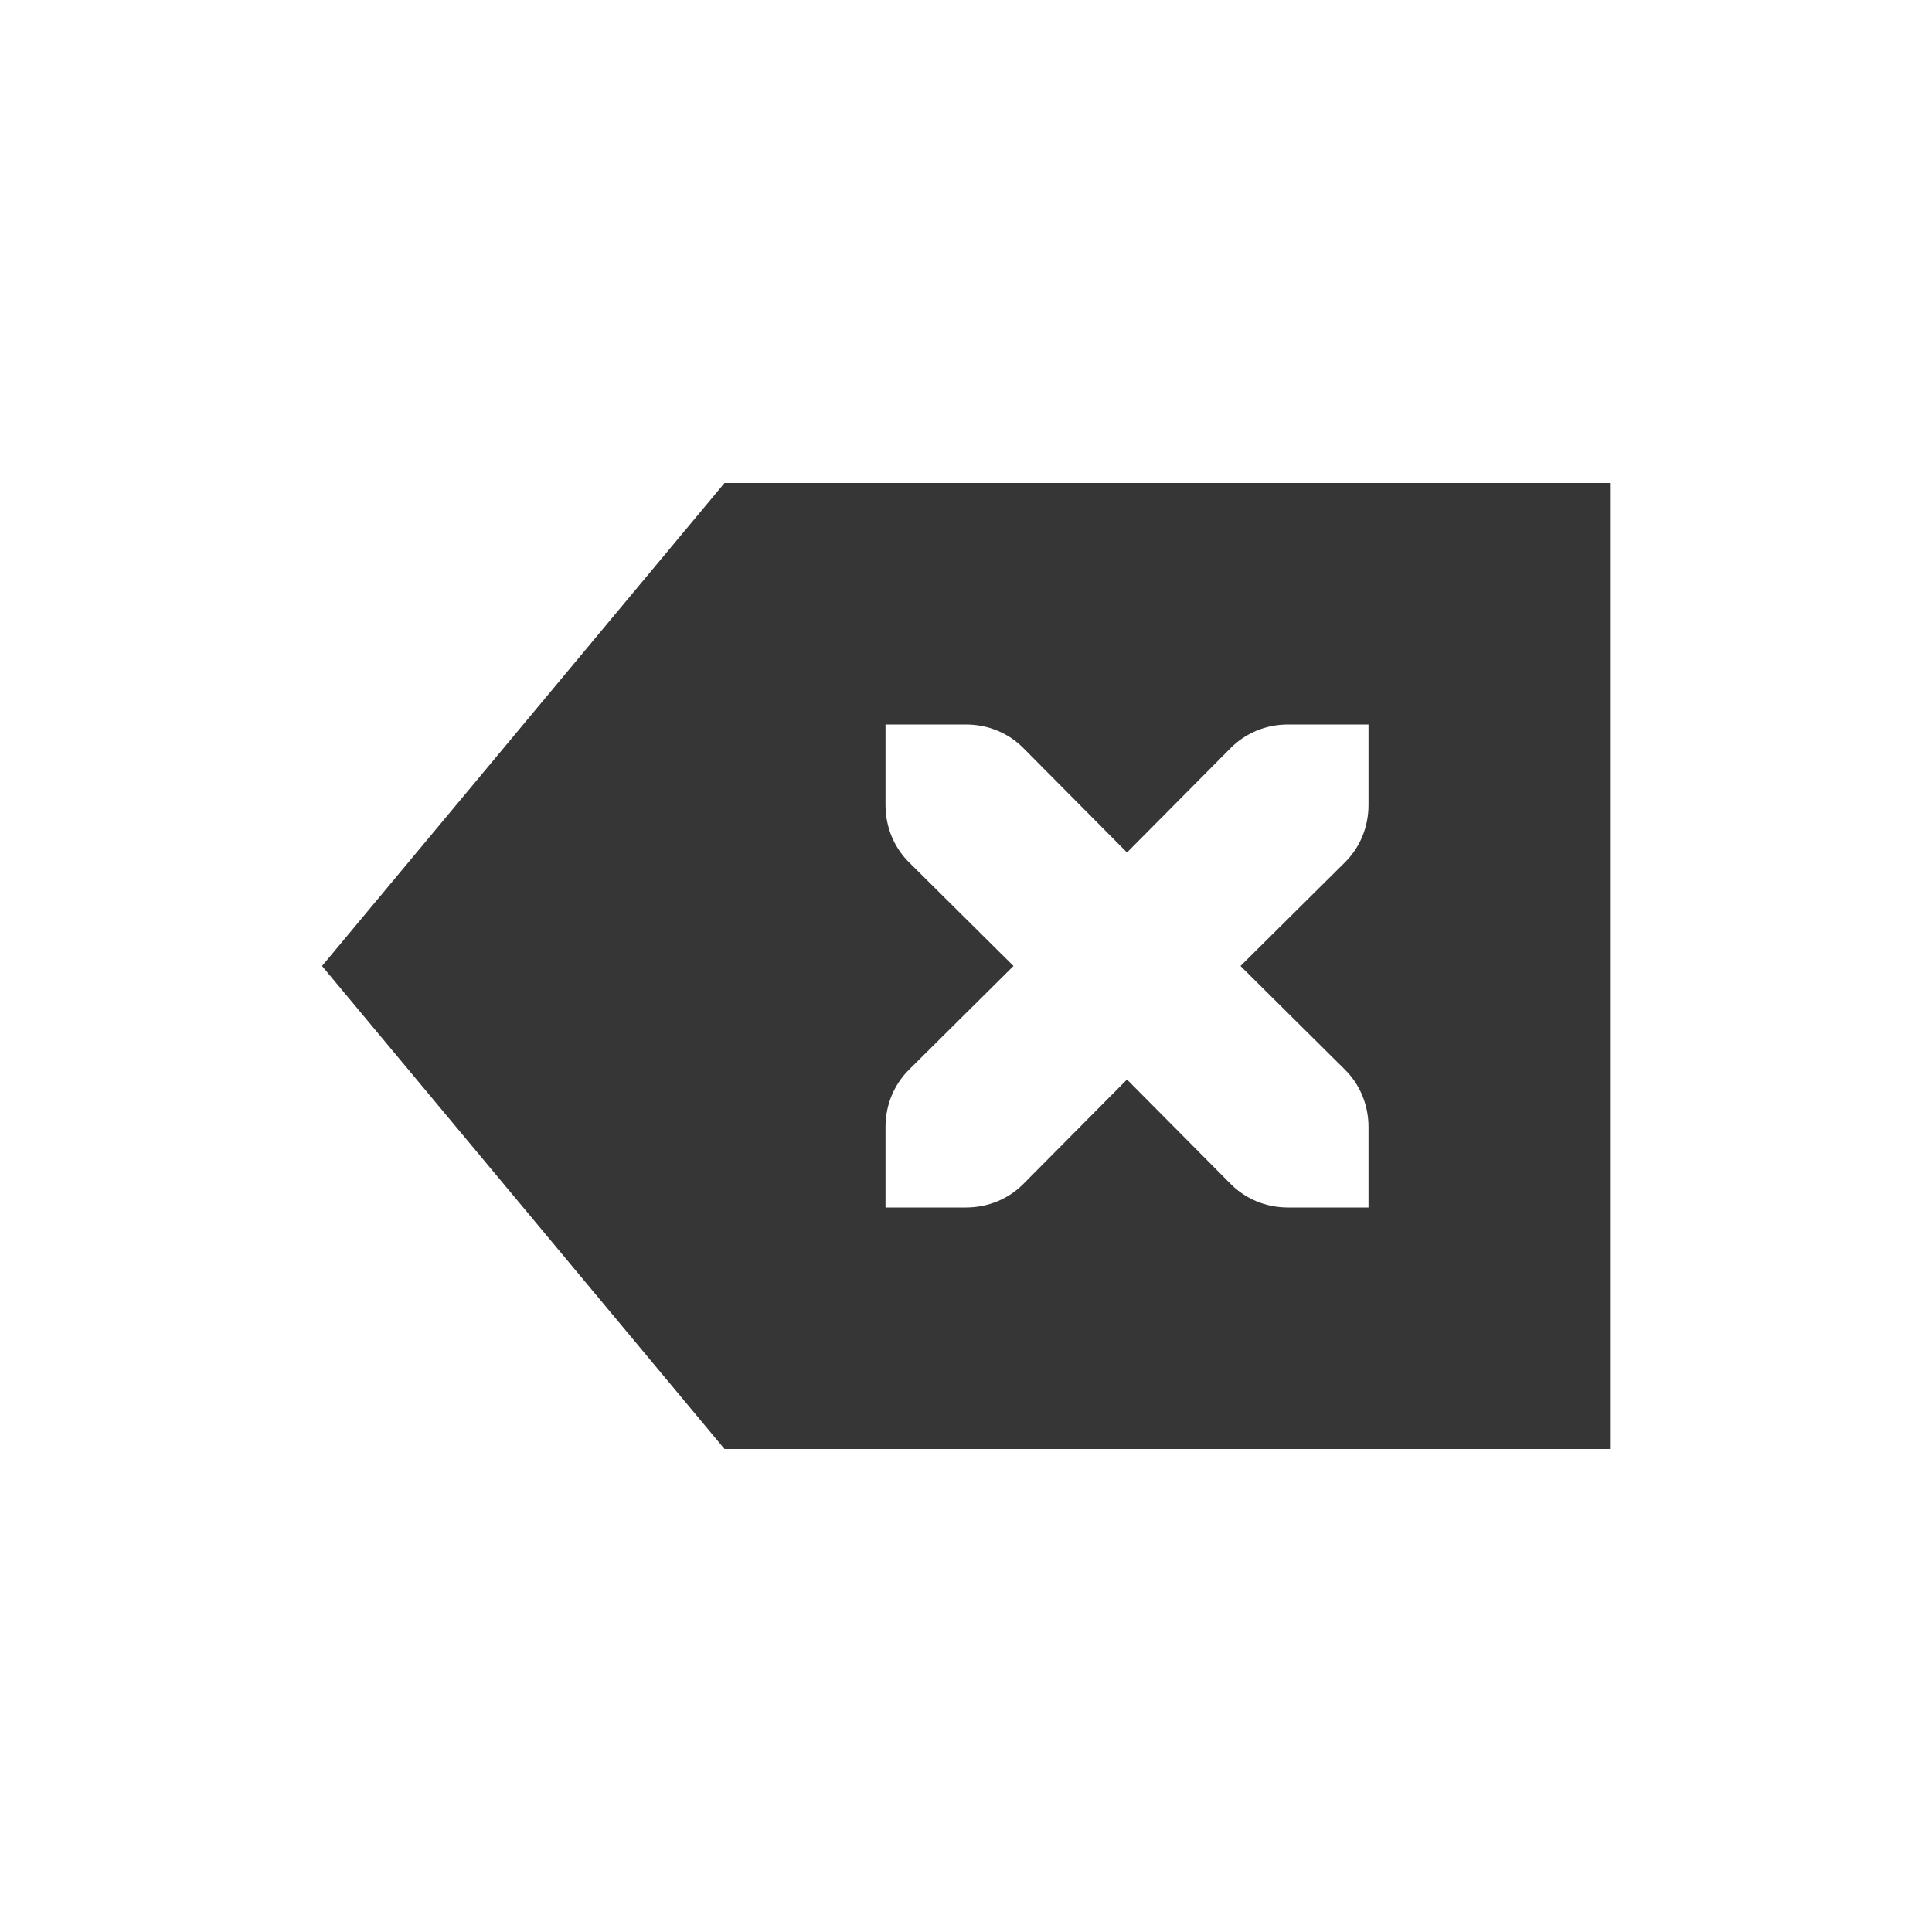
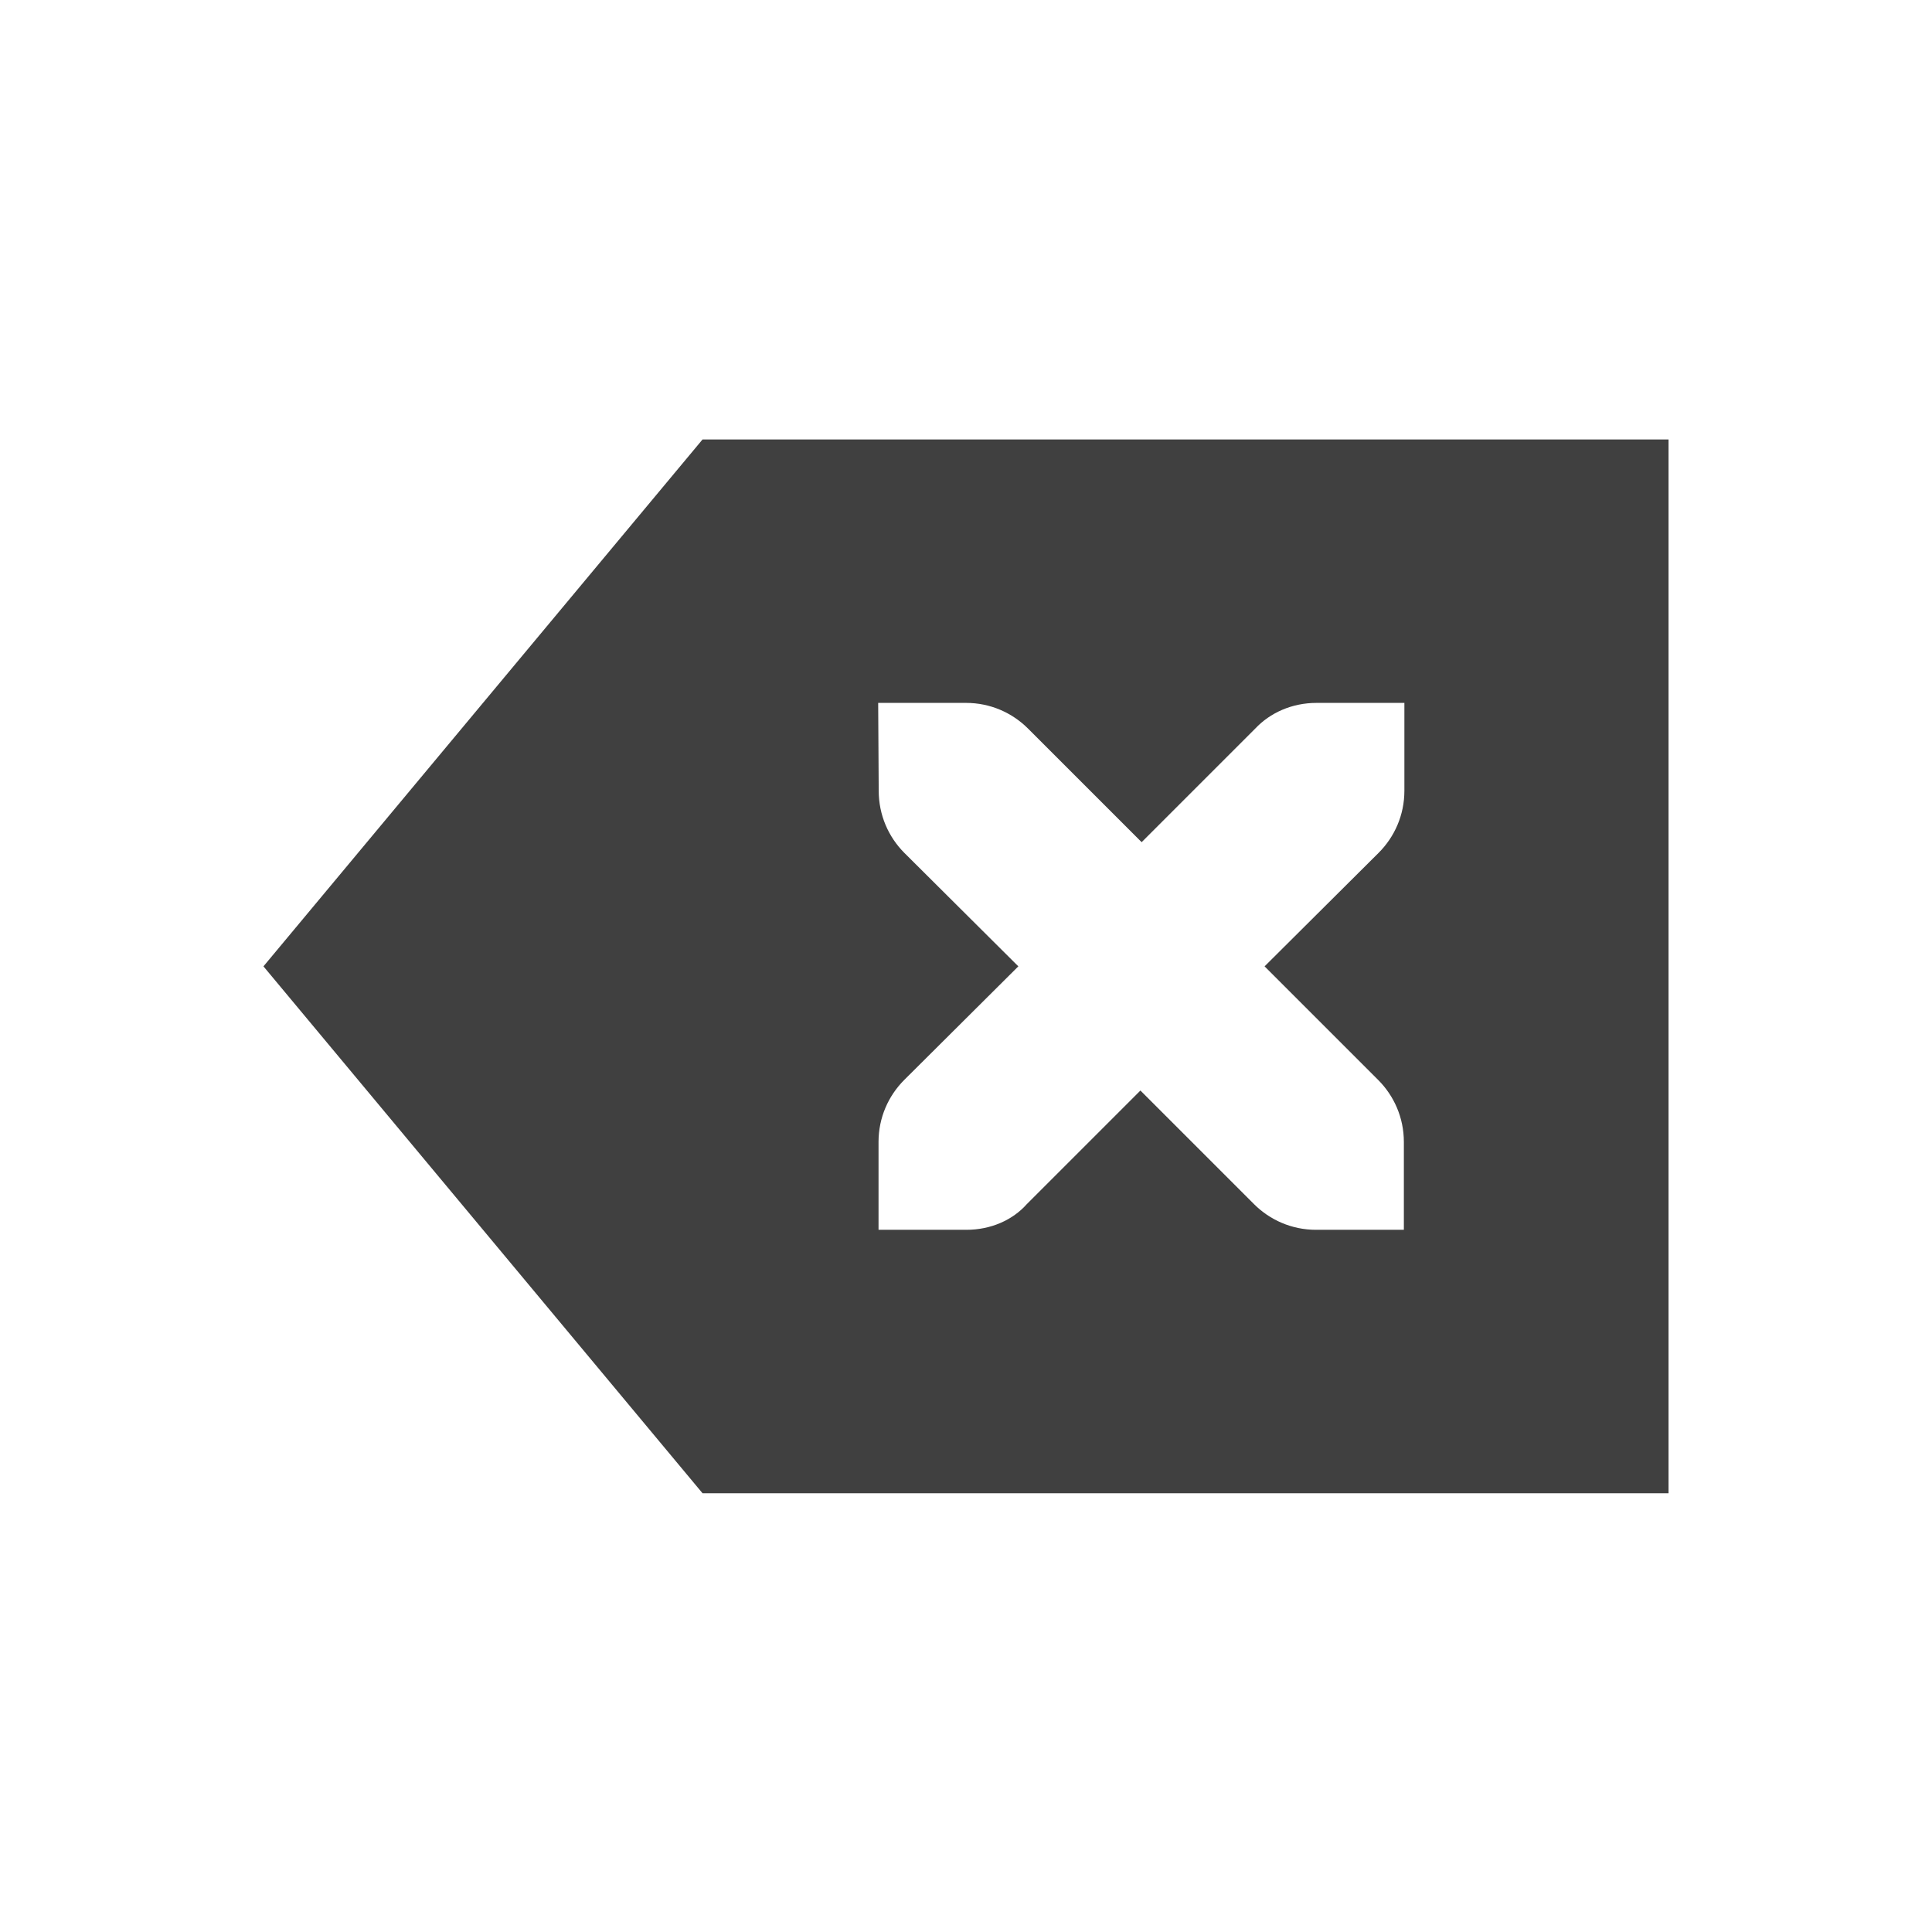
- <svg xmlns="http://www.w3.org/2000/svg" width="24" height="24" version="1.1">
+ <svg xmlns="http://www.w3.org/2000/svg" width="22" height="22" viewBox="0 0 22 22">
  <defs>
    <style id="current-color-scheme" type="text/css">
-    .ColorScheme-Text { color:#363636; } .ColorScheme-Highlight { color:#5294e2; }
+    .ColorScheme-Text { color:#404040; } .ColorScheme-Highlight { color:#5294e2; }
  </style>
  </defs>
-   <g transform="matrix(1,0,0,1,4,4)">
-     <path class="ColorScheme-Text" d="M 5,2 0,8 5,14 H 16 V 2 Z M 7,5 H 8 C 8.28,5 8.53,5.11 8.71,5.29 L 10,6.59 11.29,5.29 C 11.47,5.11 11.72,5 12,5 H 13 V 6 C 13,6.28 12.89,6.53 12.71,6.71 L 11.41,8 12.71,9.29 C 12.89,9.47 13,9.72 13,10 V 11 H 12 C 11.72,11 11.47,10.89 11.29,10.71 L 10,9.41 8.71,10.71 C 8.53,10.89 8.28,11 8,11 H 7 V 10 C 7,9.72 7.11,9.47 7.29,9.29 L 8.59,8 7.29,6.71 C 7.11,6.53 7,6.28 7,6 Z" style="fill:currentColor" />
-   </g>
+   <path style="fill:currentColor" class="ColorScheme-Text" d="M 5 2.004 L 0 8.004 L 5 14.004 L 16 14.004 L 16 2.004 L 5 2.004 z M 7 5.004 L 8 5.004 C 8.277 5.004 8.526 5.116 8.707 5.297 L 10 6.59 L 11.293 5.297 C 11.463 5.116 11.712 5.004 11.992 5.004 L 12.992 5.004 L 12.992 6.004 C 12.992 6.281 12.88 6.53 12.699 6.711 L 11.4 8.004 L 12.693 9.297 C 12.874 9.478 12.986 9.727 12.986 10.004 L 12.986 11.004 L 11.986 11.004 C 11.709 11.004 11.46 10.892 11.279 10.711 L 9.986 9.418 L 8.693 10.711 C 8.533 10.892 8.284 11.004 8.004 11.004 L 7.004 11.004 L 7.004 10.004 C 7.004 9.727 7.116 9.478 7.297 9.297 L 8.596 8.004 L 7.297 6.711 C 7.117 6.53 7.006 6.281 7.006 6.004 L 7 5.004 z" transform="translate(3 3)" />
</svg>
